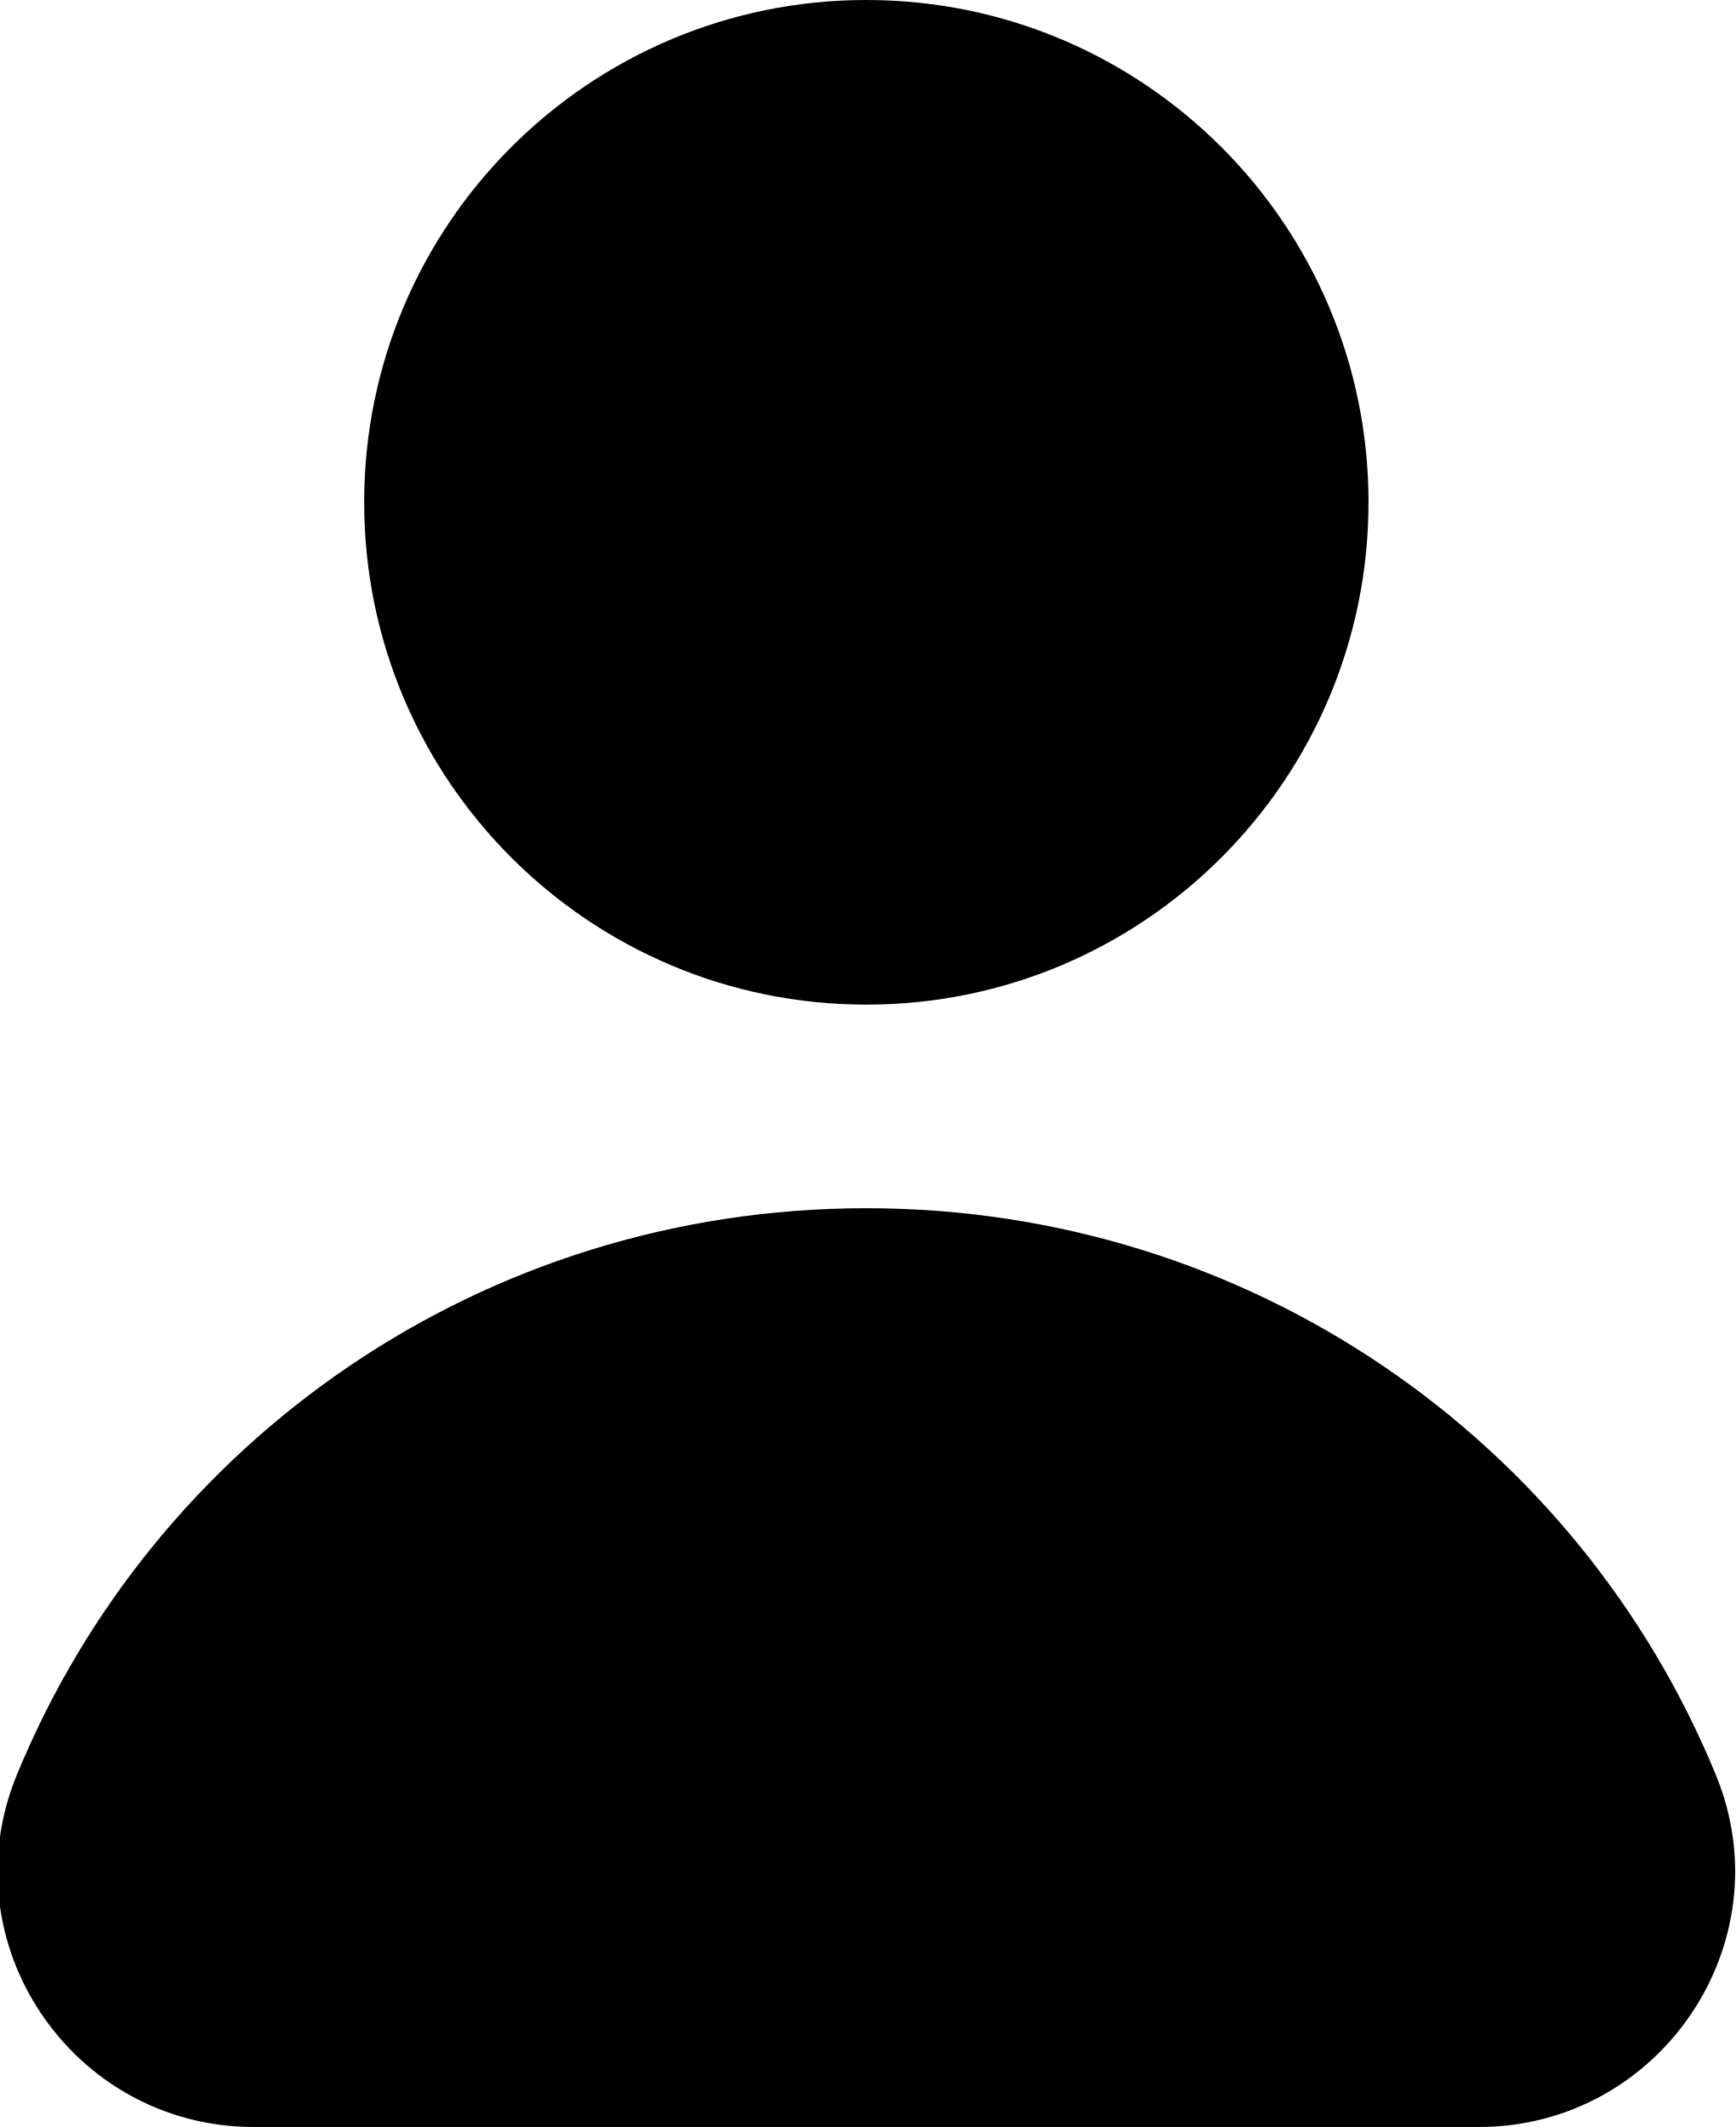
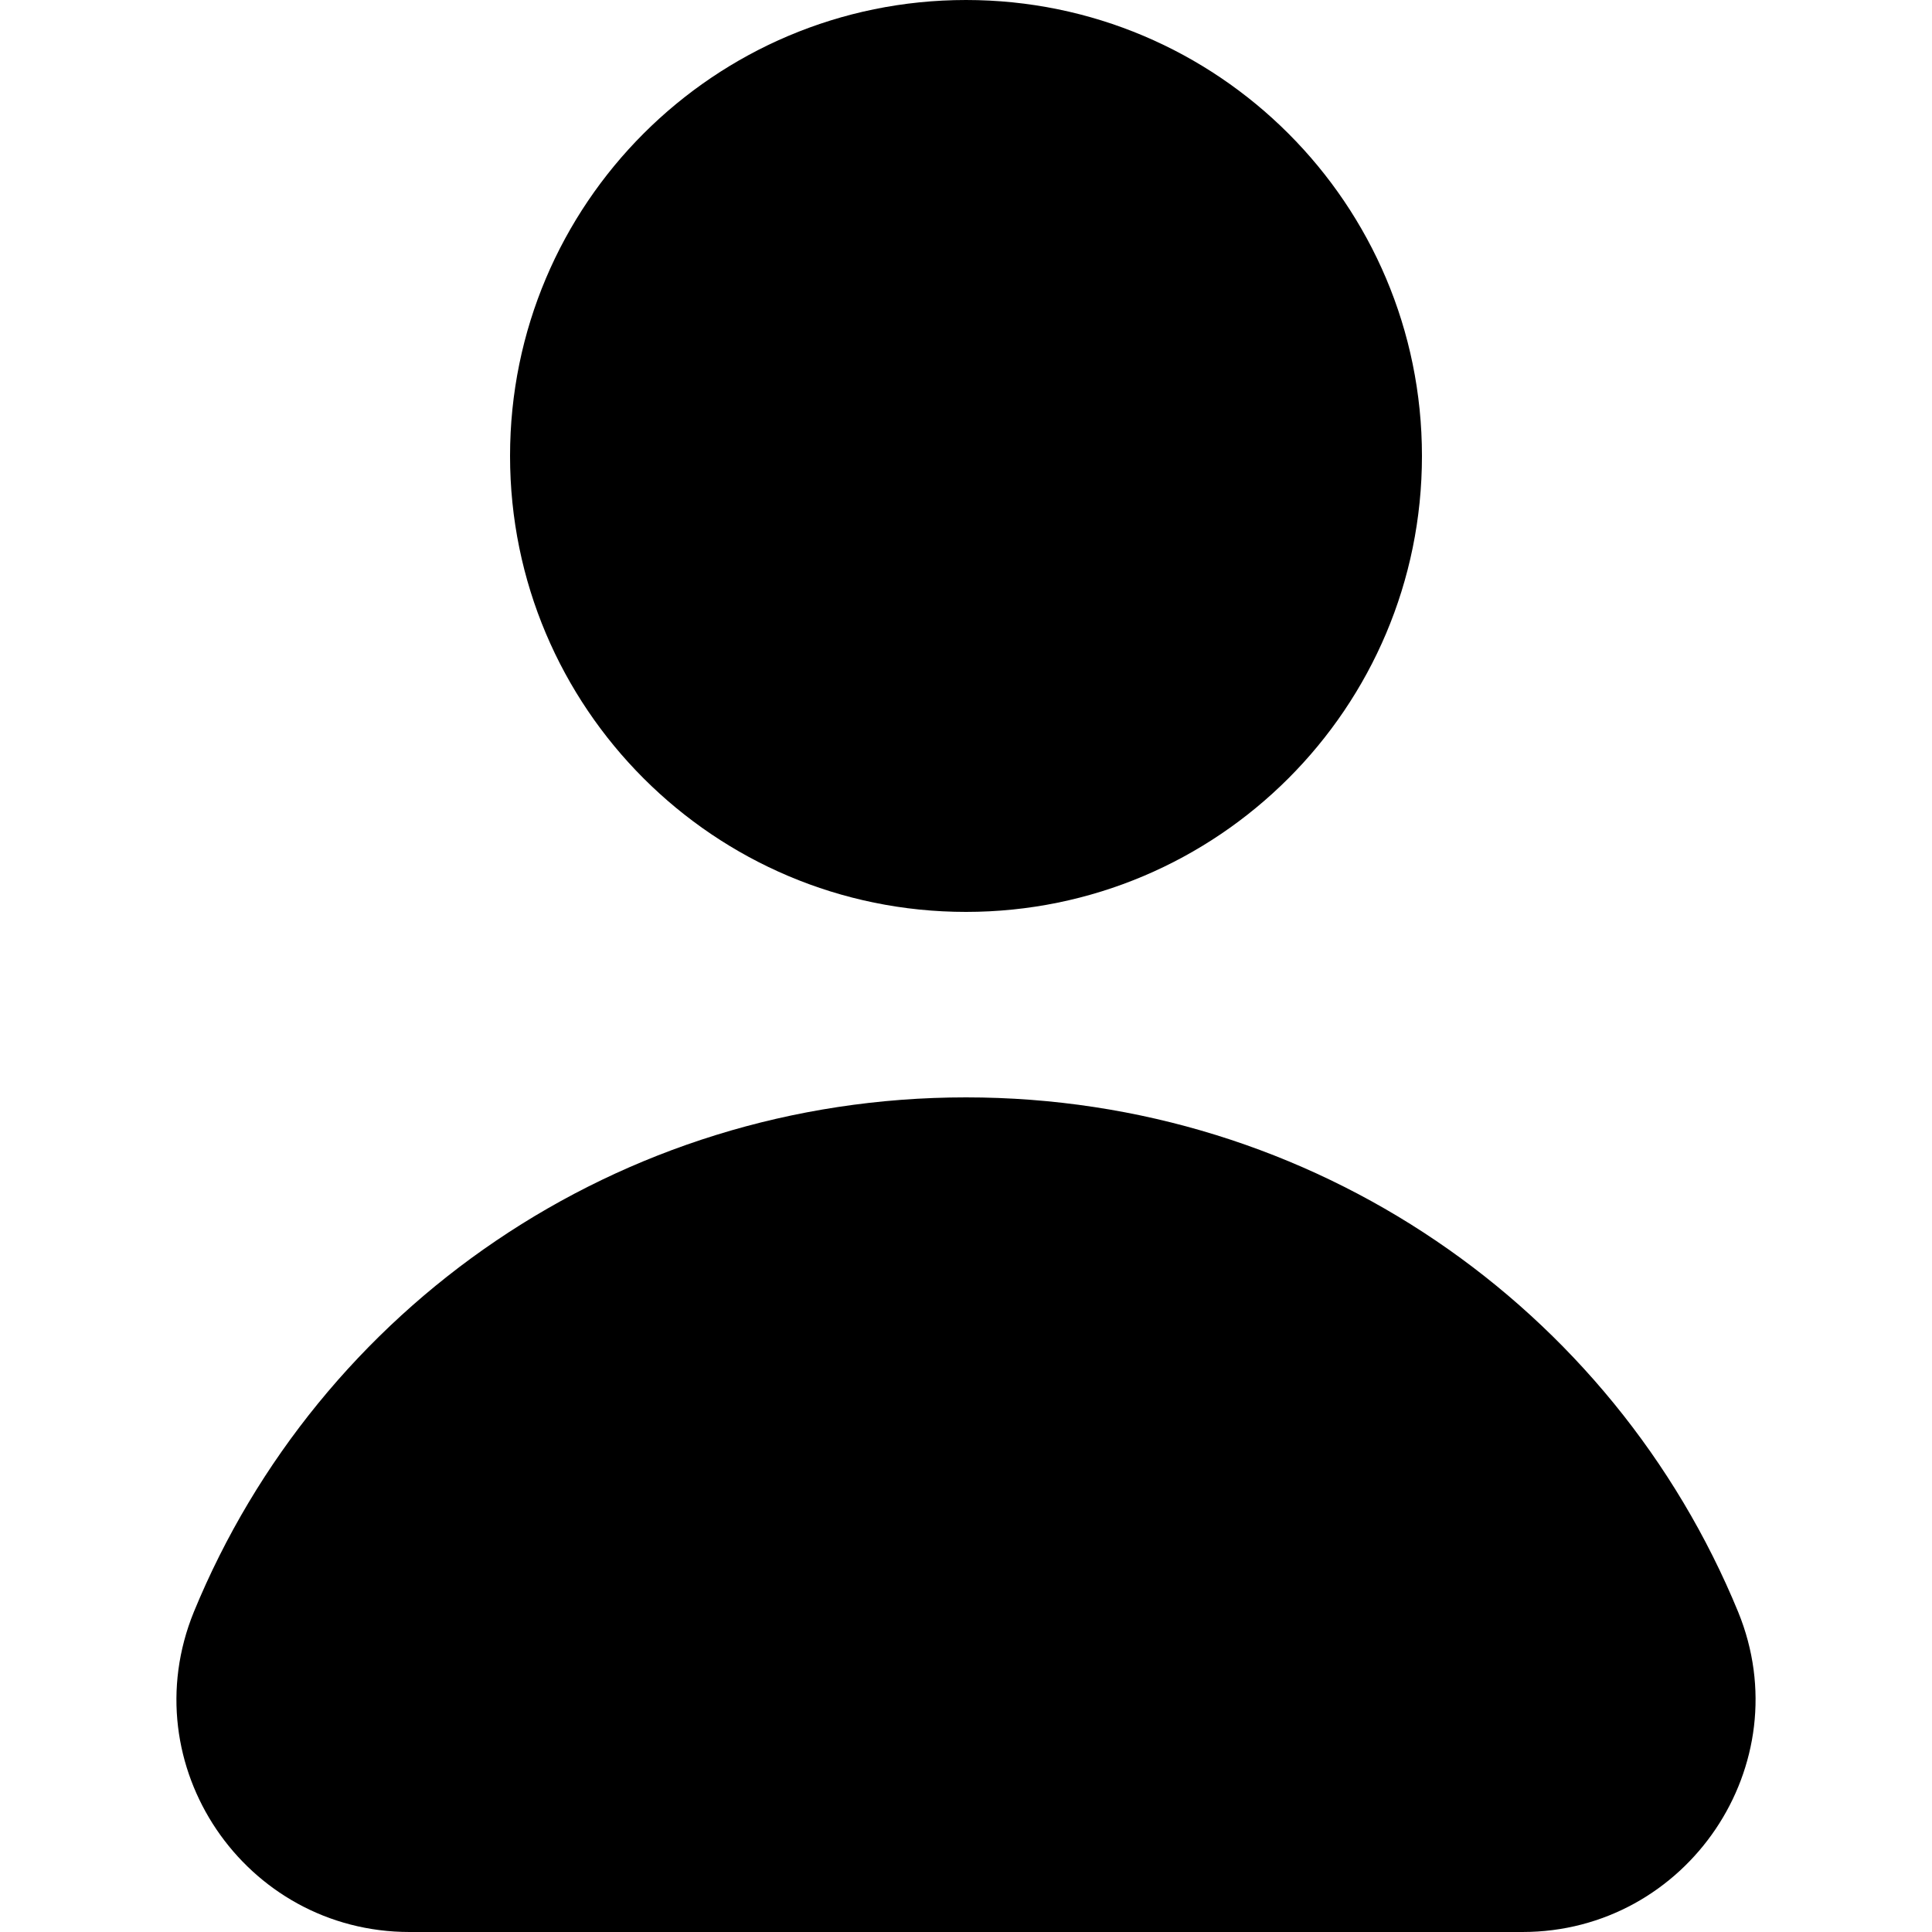
- <svg xmlns="http://www.w3.org/2000/svg" version="1.1" id="Layer_1" x="0px" y="0px" viewBox="0 0 299.3 366.7" style="enable-background:new 0 0 299.3 366.7;" xml:space="preserve">
-   <g id="XMLID_35_">
-     <g id="XMLID_41_">
-       <path d="M255,366.7c31.3,0,52.8-31.8,40.9-60.7c-23.7-57.7-80.4-97.7-146.5-97.7S26.6,248.3,2.9,306    C-9,335,12.5,366.7,43.8,366.7H255z" />
+ <svg xmlns="http://www.w3.org/2000/svg" version="1.1" id="Layer_1" x="0px" y="0px" viewBox="0 0 300 300" style="enable-background:new 0 0 300 300;" xml:space="preserve">
+   <g>
+     <g id="XMLID_35_">
+       <g id="XMLID_41_">
+         <path d="M236.4,300c25.6,0,43.2-26,33.5-49.7c-19.4-47.2-65.8-79.9-119.9-79.9S49.5,203.1,30.1,250.3C20.4,274.1,38,300,63.6,300     H236.4z" />
+       </g>
+     </g>
+     <g id="XMLID_7_">
+       <circle cx="150" cy="70.8" r="70.8" />
    </g>
  </g>
-   <g id="XMLID_7_">
-     <circle cx="149.4" cy="86.6" r="86.6" />
-   </g>
</svg>
